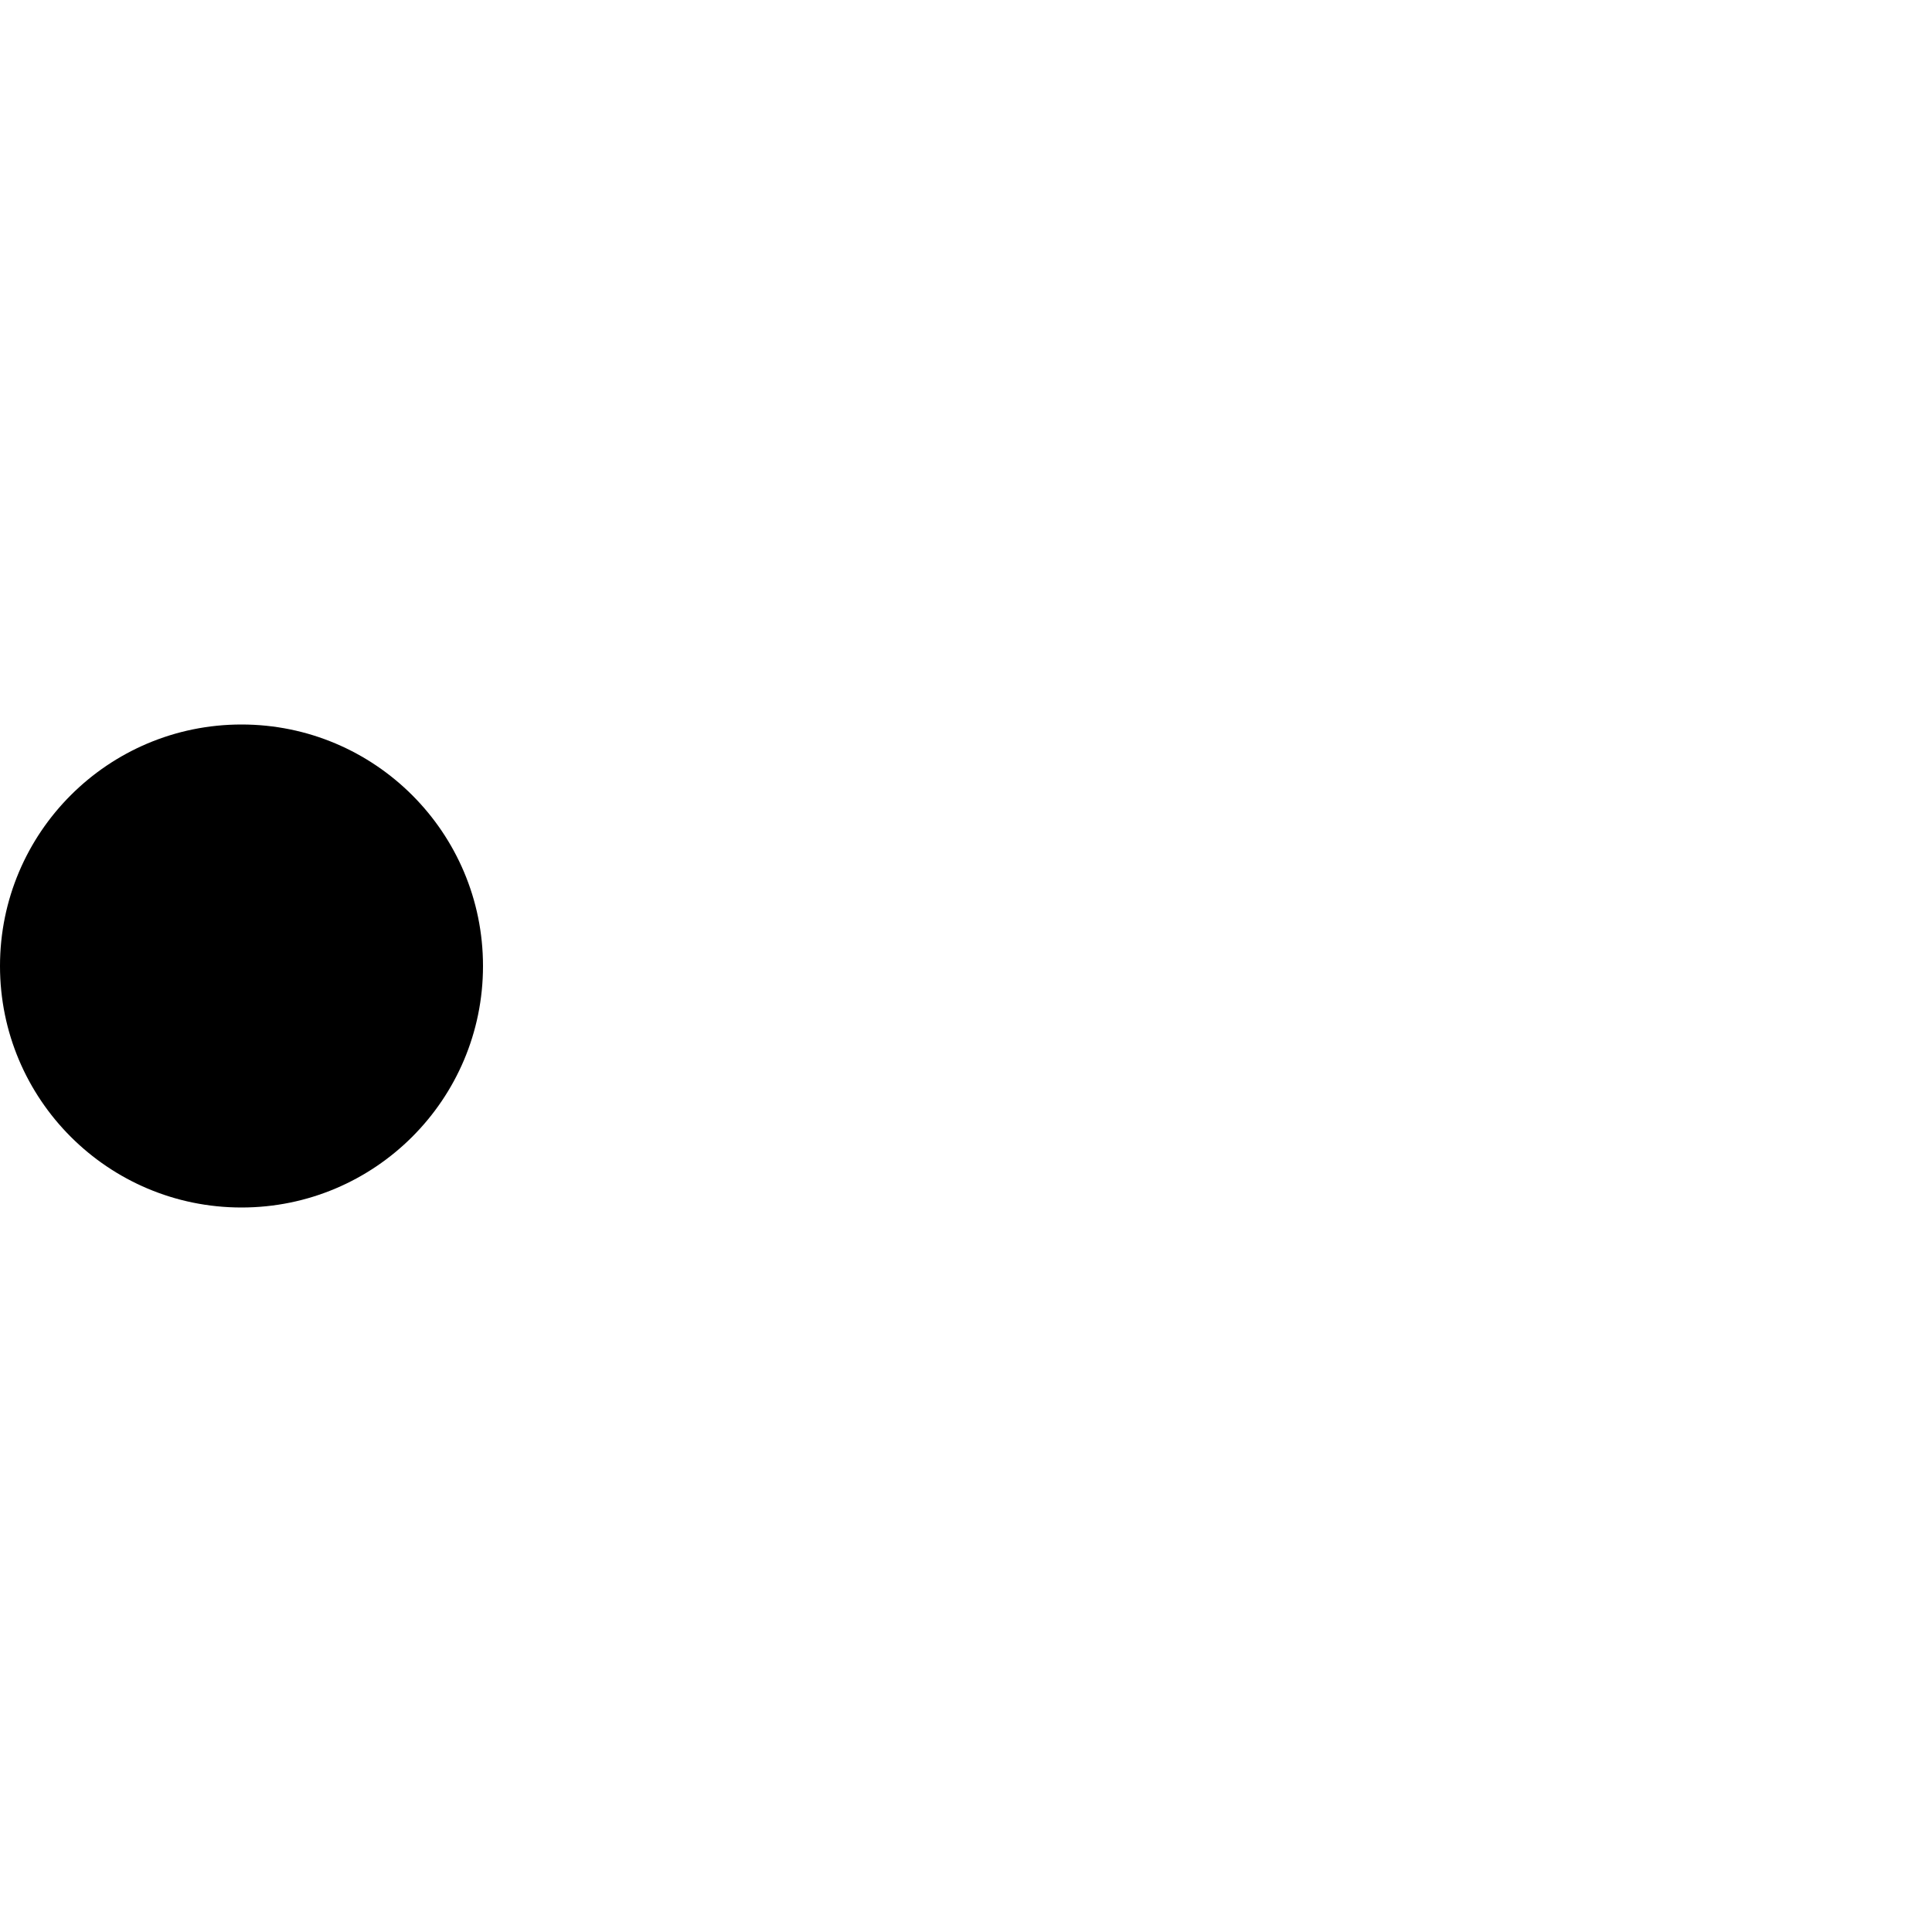
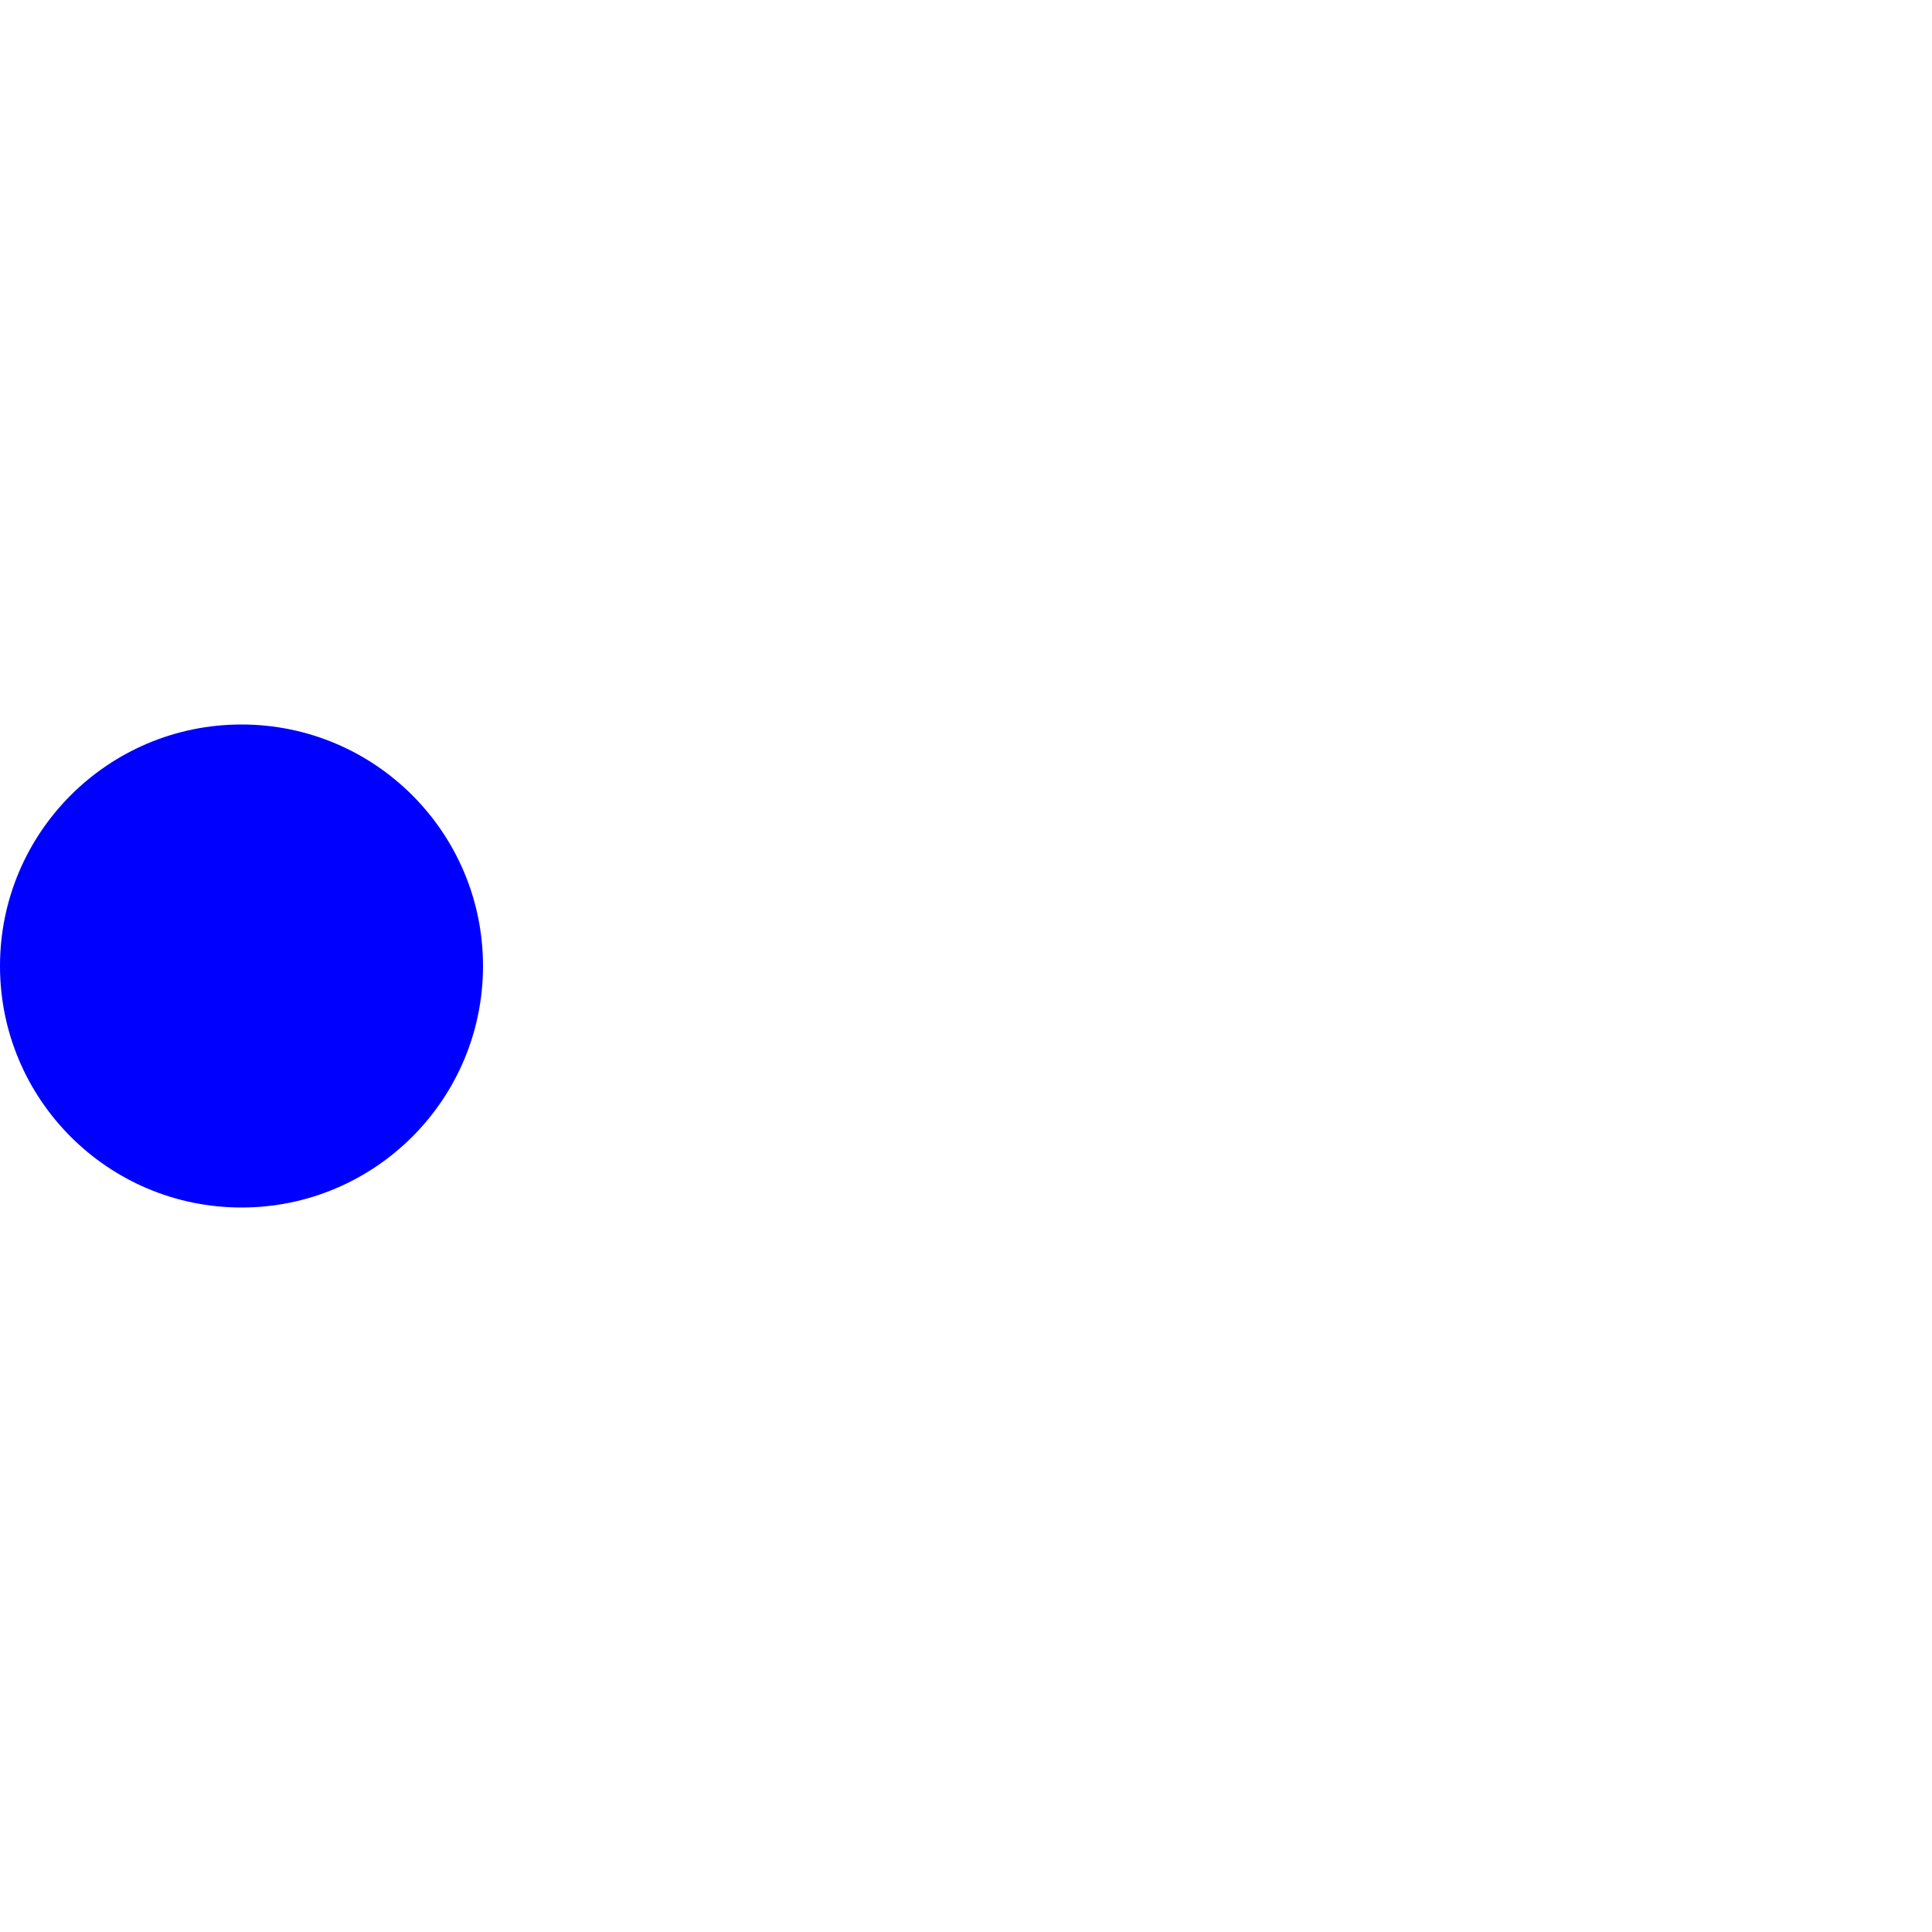
<svg xmlns="http://www.w3.org/2000/svg" viewBox="0 0 80 80" height="80" width="80" style="fill:none;stroke:none;" version="1.1">
  <defs />
  <g id="Composition_a8482433ca7e480bac66d04013b68a34">
-     <g fill="#000000" id="Fill_720d5e85b6e04759be0ef7711275eafc" opacity="1" transform="matrix(1, 0, 0, 1, 0, 40)" fill-opacity="1">
+     <g fill="#0000ff" id="Fill_720d5e85b6e04759be0ef7711275eafc" opacity="1" transform="matrix(1, 0, 0, 1, 0, 40)" fill-opacity="1">
      <ellipse ry="10" cx="10" cy="0" style="stroke:none;" rx="10">
        <animate dur="1.017" keyTimes="0; 0.967; 0.984; 1" begin="0" repeatCount="indefinite" attributeName="cx" calcMode="discrete" values="10; 10; 70; 70" />
        <animate dur="1.017" keyTimes="0; 0.967; 0.984; 1" begin="0" repeatCount="indefinite" attributeName="cy" calcMode="discrete" values="0; 0; 0; 0" />
      </ellipse>
    </g>
  </g>
</svg>
